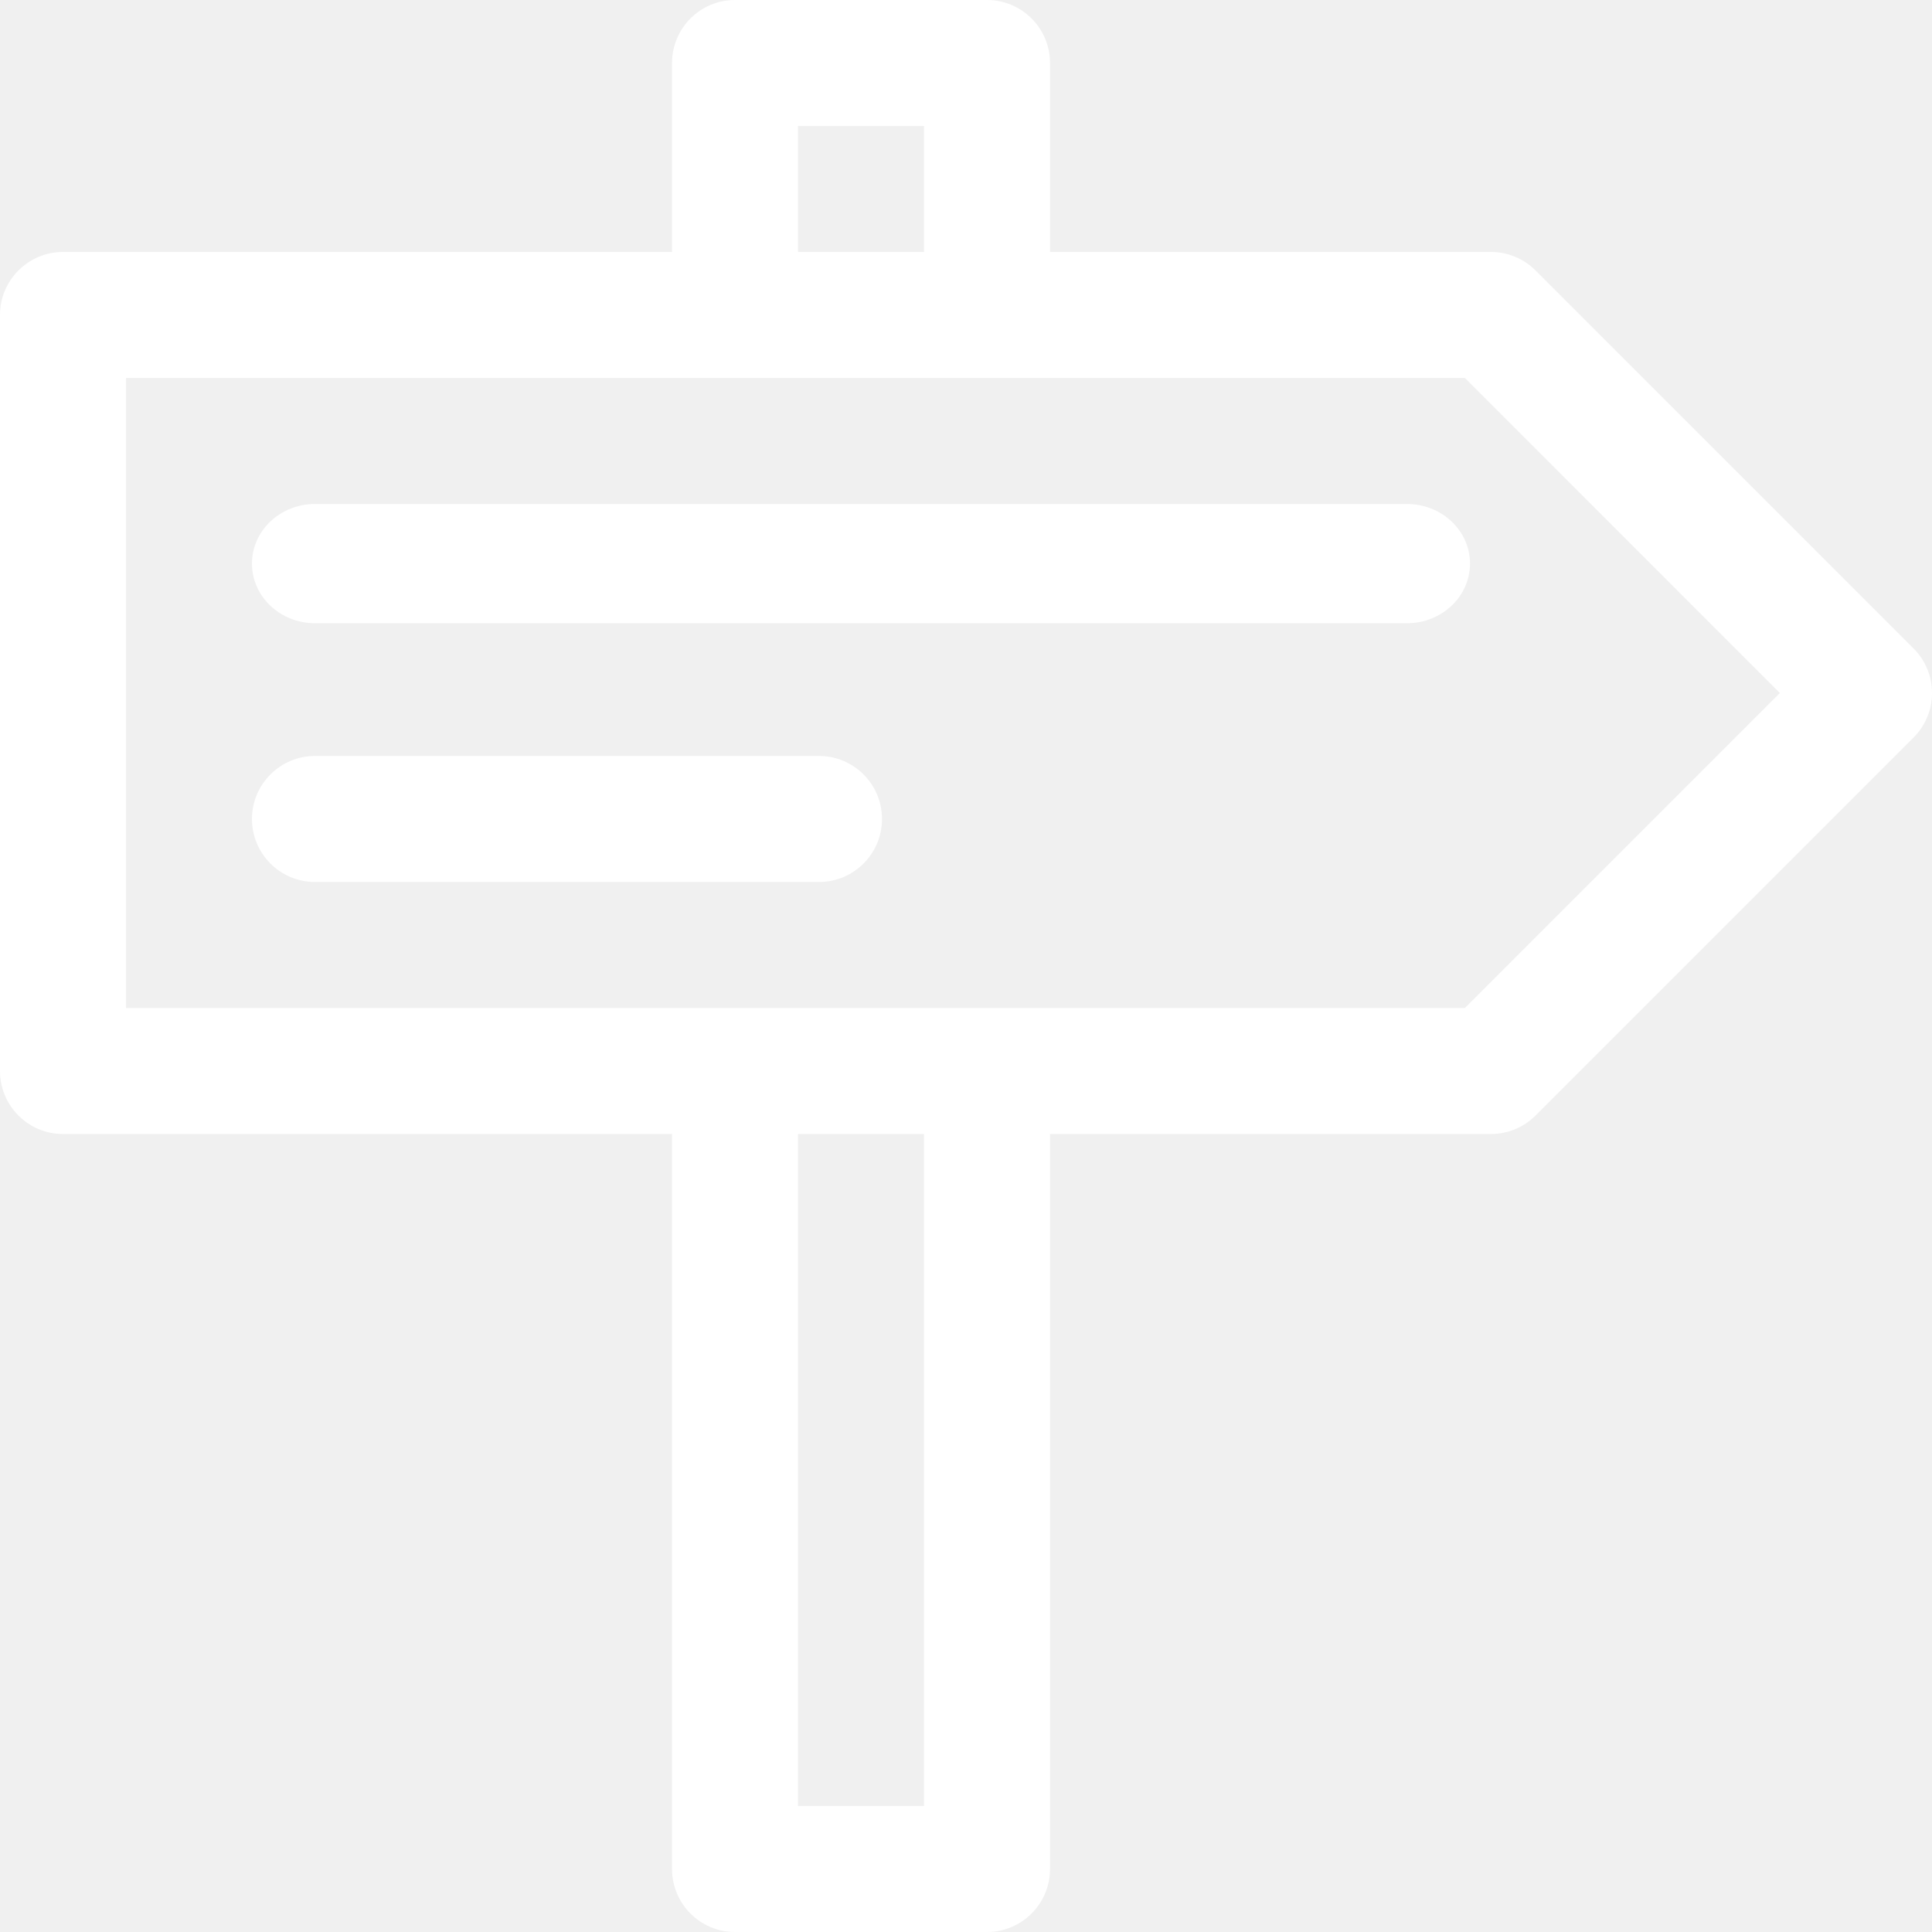
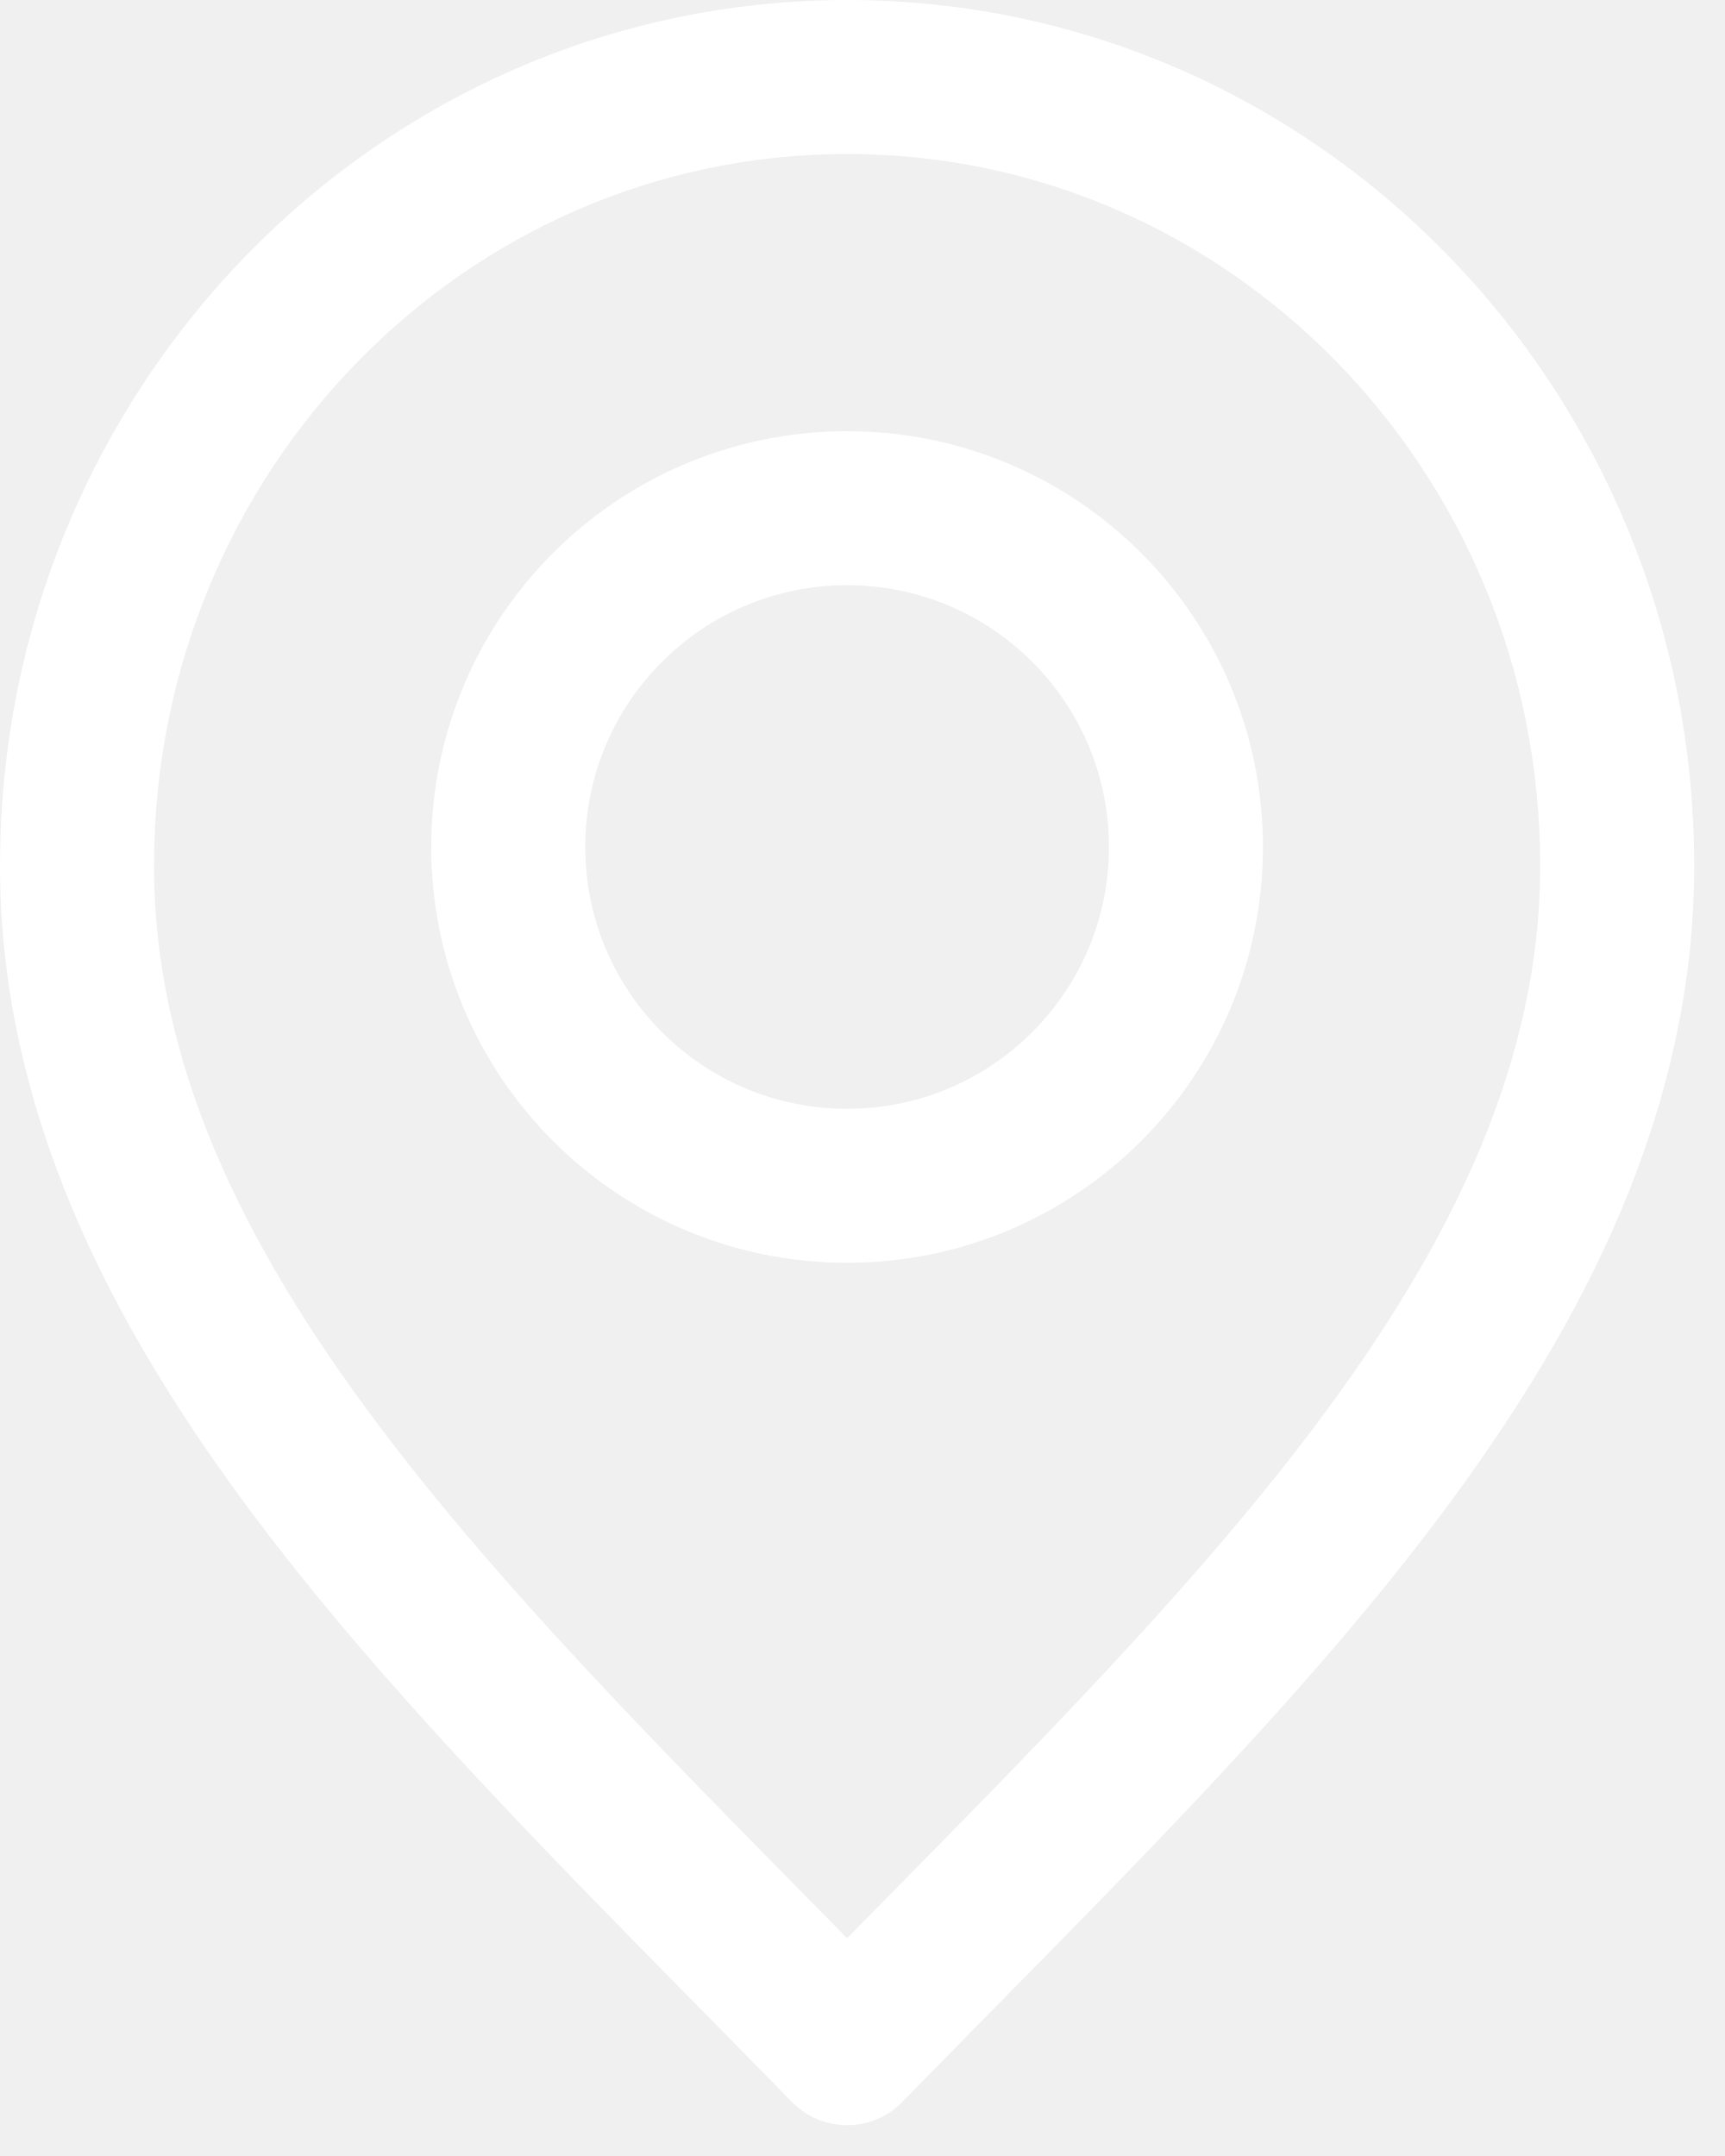
- <svg xmlns="http://www.w3.org/2000/svg" width="31" height="31" viewBox="0 0 31 31" fill="none">
-   <path d="M30.704 10.405L24.639 4.34C24.449 4.15 24.192 4.043 23.924 4.043H16.848V1.011C16.848 0.453 16.395 0 15.837 0H11.793C11.235 0 10.783 0.453 10.783 1.011V4.043H1.011C0.453 4.043 0 4.496 0 5.054V17.185C0 17.743 0.453 18.196 1.011 18.196H10.783V29.989C10.783 30.547 11.235 31 11.793 31H15.837C16.395 31 16.848 30.547 16.848 29.989V18.196H23.924C24.192 18.196 24.449 18.089 24.639 17.899L30.704 11.834C31.099 11.44 31.099 10.8 30.704 10.405ZM12.804 2.022H14.826V4.043H12.804V2.022ZM14.826 28.978H12.804V18.196H14.826V28.978ZM23.505 16.174C22.397 16.174 3.137 16.174 2.022 16.174V6.065C2.226 6.065 23.061 6.065 23.505 6.065L28.559 11.12L23.505 16.174Z" fill="white" />
-   <path d="M13.141 12.13H5.054C4.496 12.13 4.043 12.583 4.043 13.141C4.043 13.7 4.496 14.152 5.054 14.152H13.141C13.7 14.152 14.152 13.7 14.152 13.141C14.152 12.583 13.7 12.13 13.141 12.13Z" fill="white" />
-   <path d="M22.576 8.087H5.054C4.496 8.087 4.043 8.515 4.043 9.043C4.043 9.572 4.496 10 5.054 10H22.576C23.134 10 23.587 9.572 23.587 9.043C23.587 8.515 23.134 8.087 22.576 8.087Z" fill="white" />
+ <svg xmlns="http://www.w3.org/2000/svg" width="28" height="35" viewBox="0 0 28 35" fill="none">
+   <path d="M13.75 33.25C20 26.85 26.25 21.119 26.25 14.05C26.25 6.981 20.654 1.25 13.75 1.25C6.846 1.25 1.25 6.981 1.25 14.05C1.25 21.119 7.5 26.85 13.75 33.25Z" stroke="white" stroke-width="2.5" stroke-linecap="round" stroke-linejoin="round" />
+   <path d="M13.75 19.25C16.788 19.25 19.25 16.788 19.25 13.75C19.25 10.712 16.788 8.25 13.75 8.25C10.712 8.25 8.25 10.712 8.25 13.75C8.25 16.788 10.712 19.25 13.75 19.25Z" stroke="white" stroke-width="2.5" stroke-linecap="round" stroke-linejoin="round" />
</svg>
